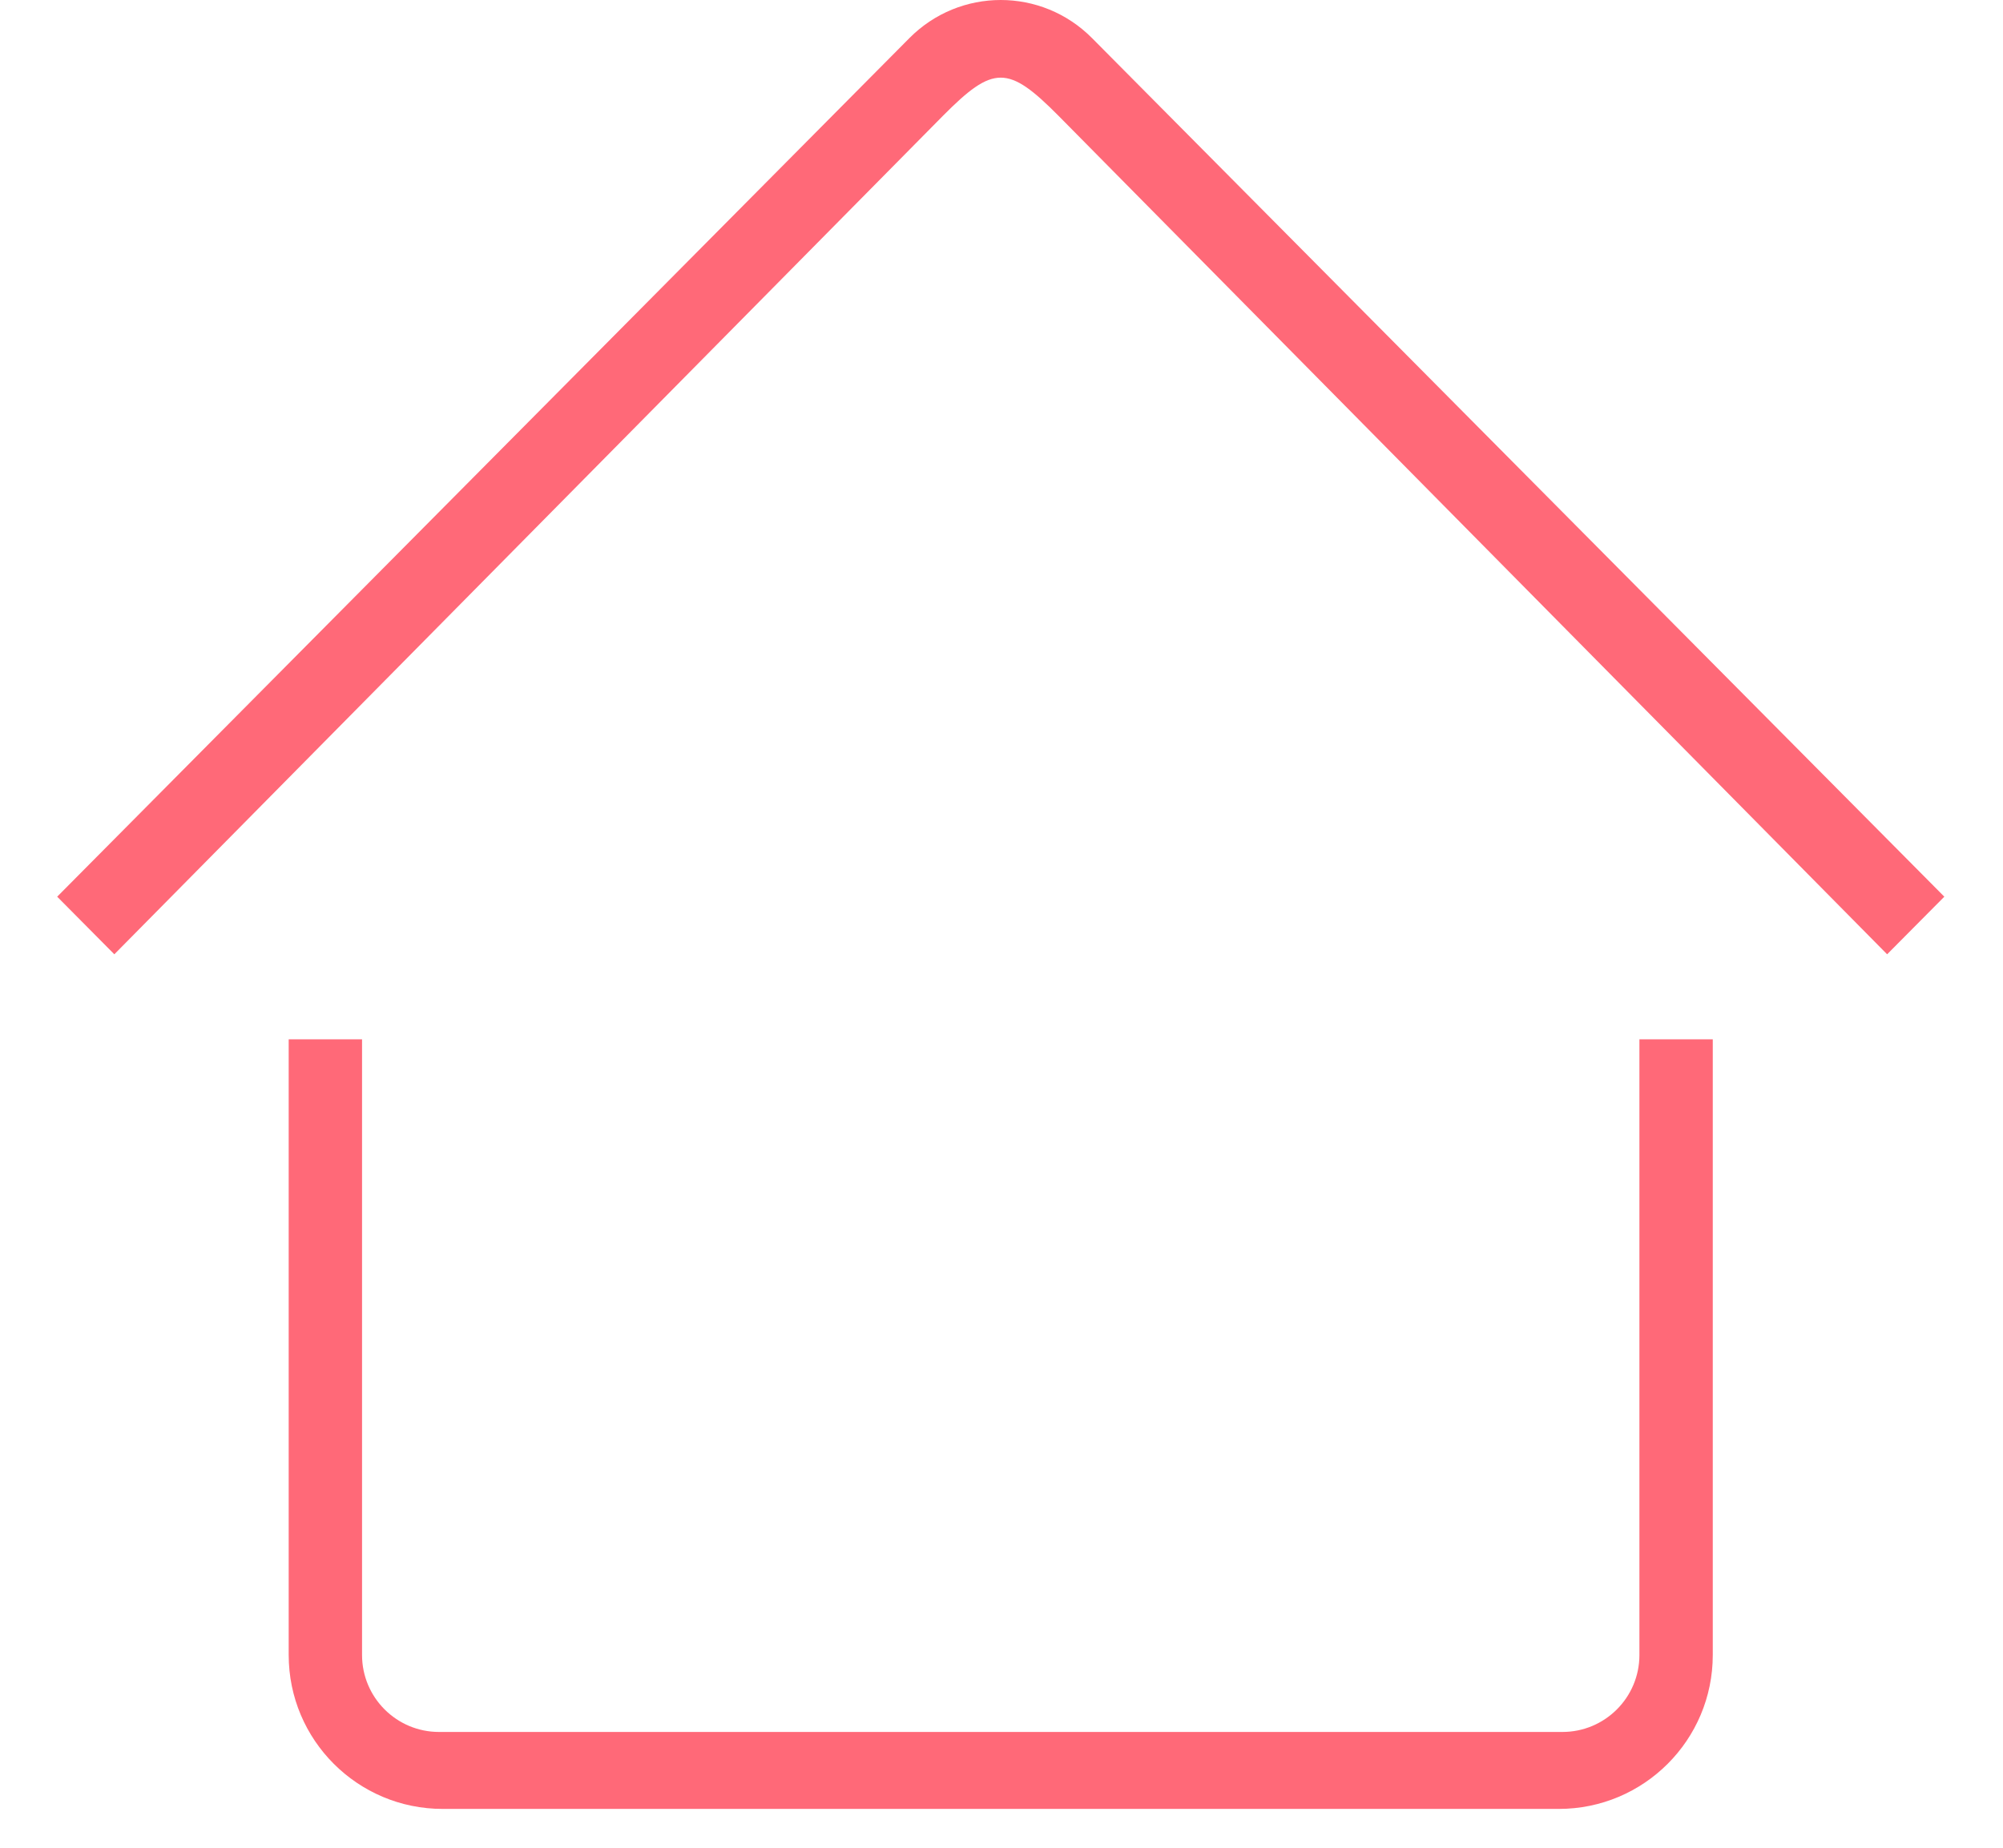
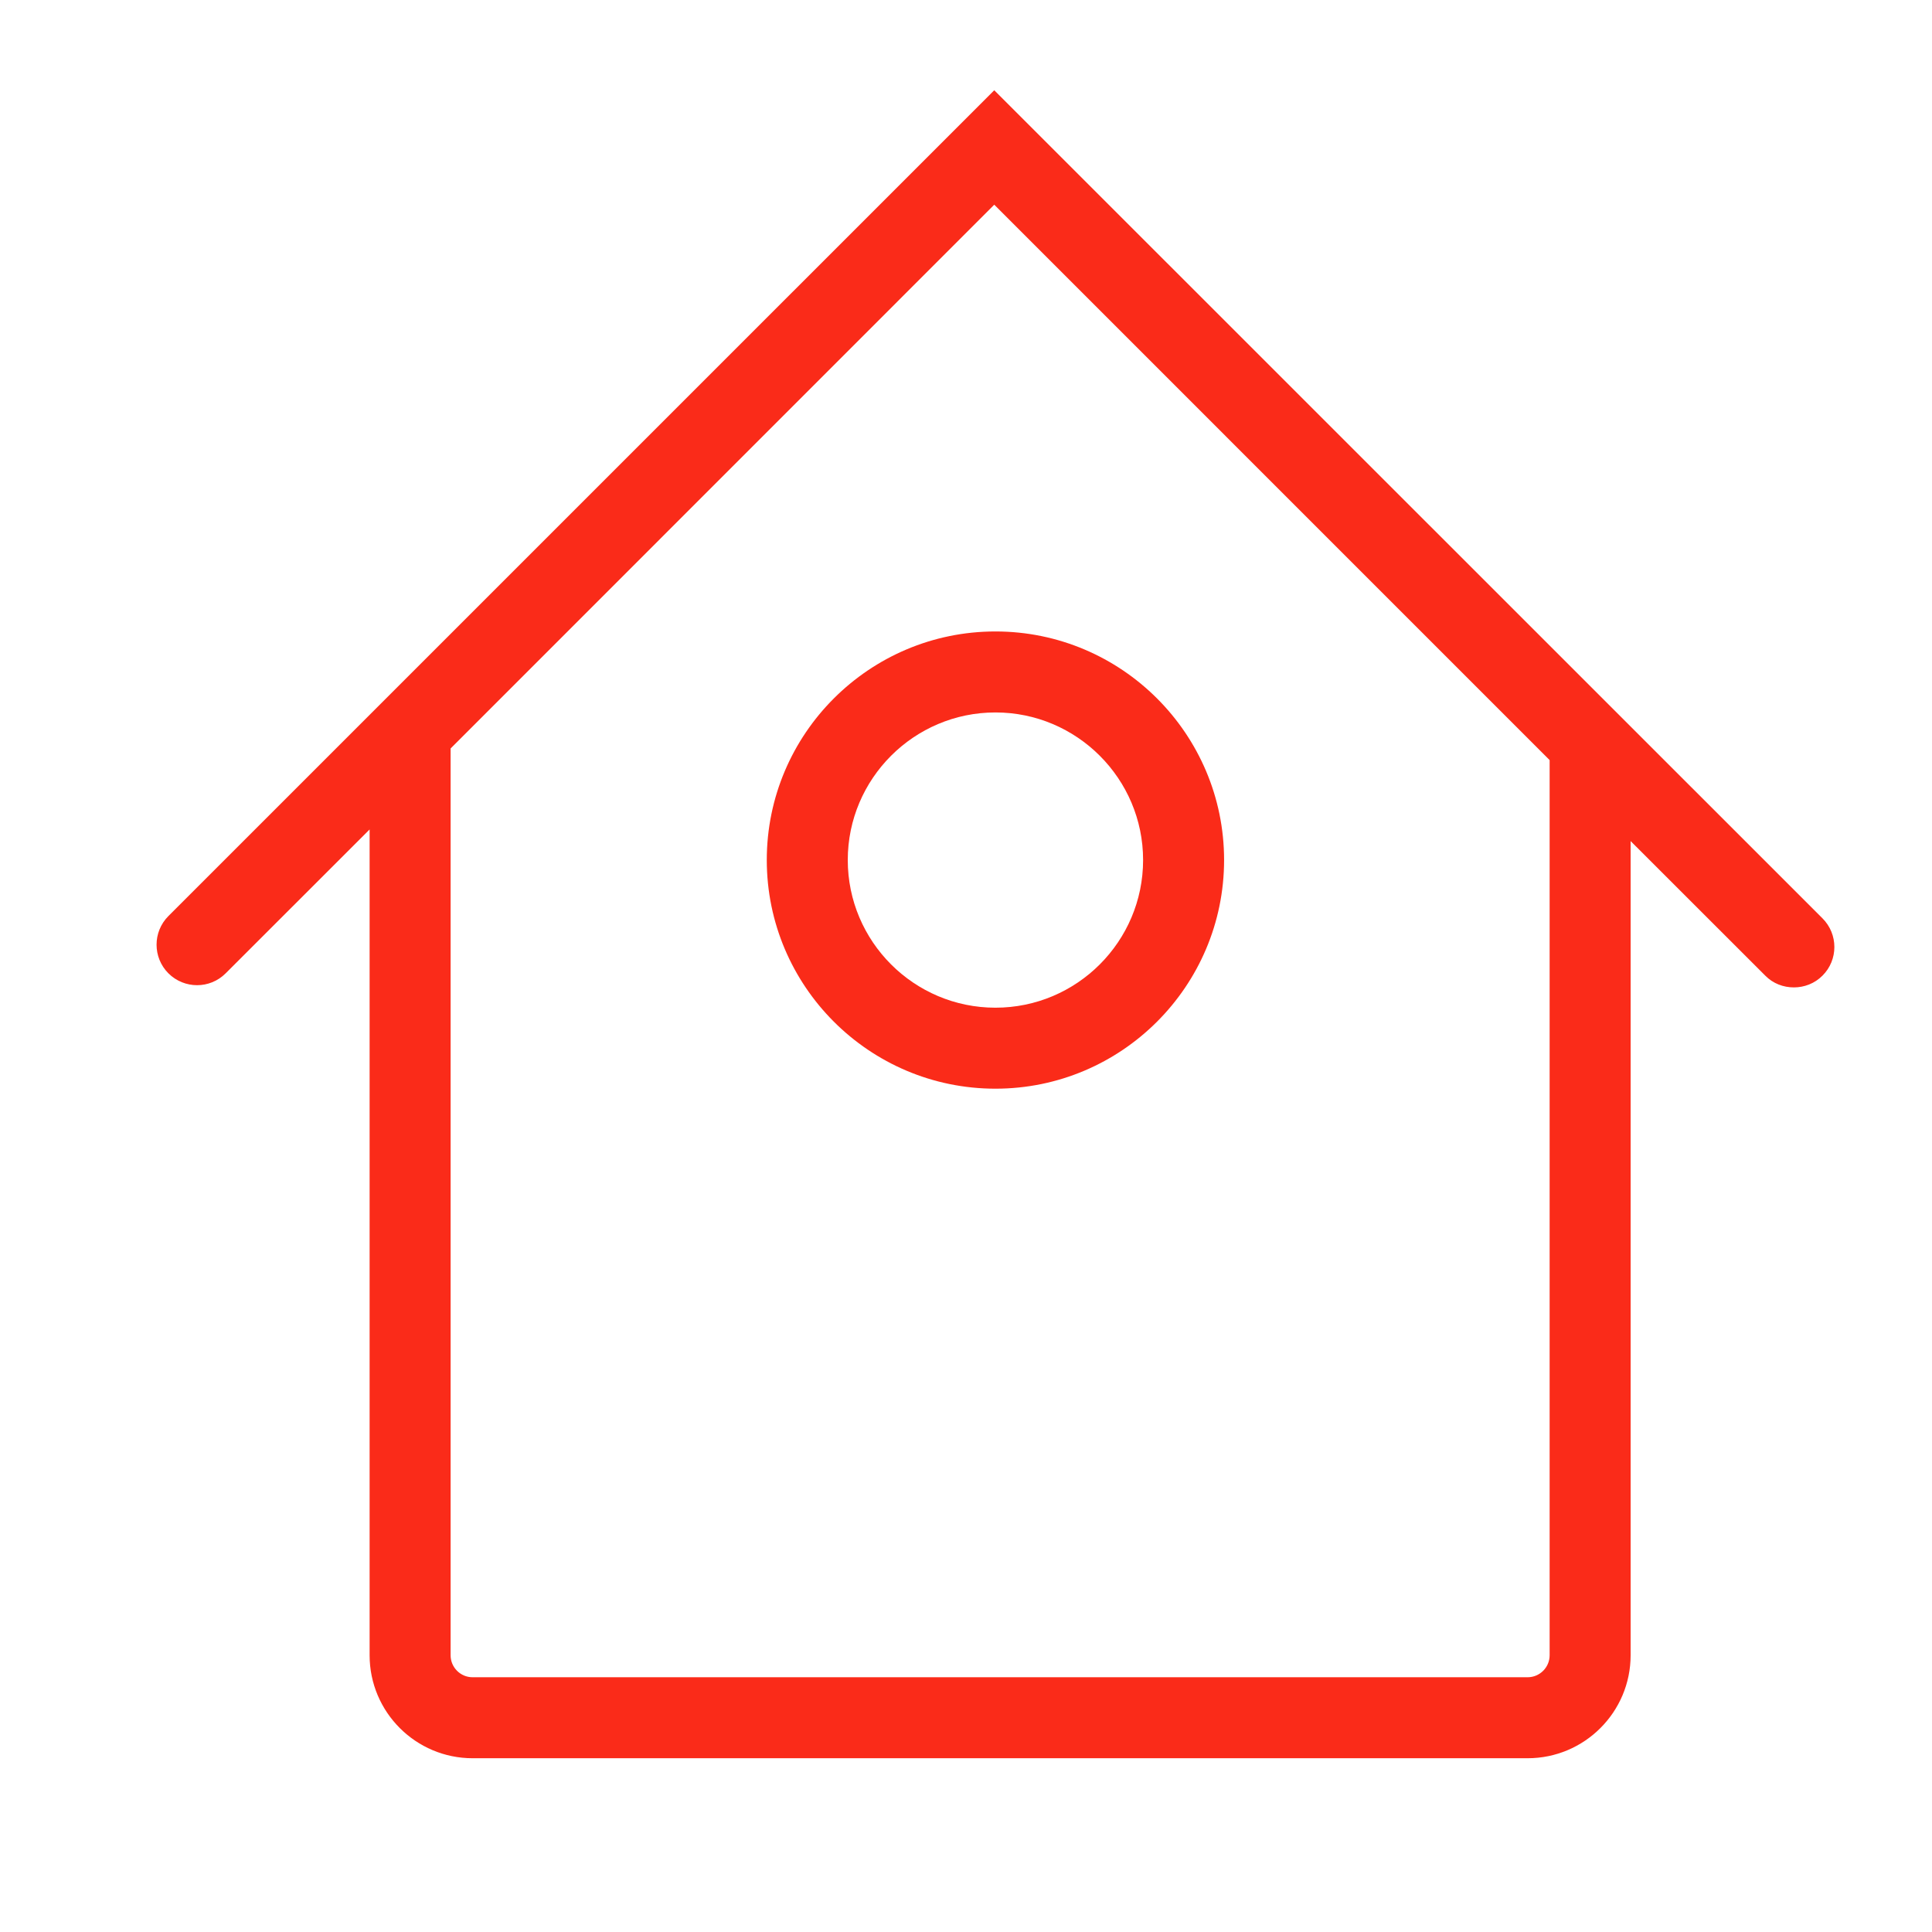
- <svg xmlns="http://www.w3.org/2000/svg" class="icon" width="200px" height="184.50px" viewBox="0 0 1110 1024" version="1.1">
-   <path fill="#ff6978" d="M1045.799 528.957 586.569 64.16c-27.942-28.155-36.047-28.155-63.989 0L63.349 528.957l-31.675-31.931L503.959 21.116c27.963-28.155 73.268-28.155 101.21 0l472.327 475.91L1045.799 528.957zM200.628 917.351c0 23.569 19.111 42.66 42.66 42.66l622.574 0c23.548 0 42.66-19.09 42.66-42.66L908.521 576.075l40.655 0 0 341.276c0 47.117-38.202 85.319-85.319 85.319l-618.564 0c-47.117 0-85.319-38.202-85.319-85.319L159.973 576.075l40.655 0L200.628 917.351z" />
+ <svg xmlns="http://www.w3.org/2000/svg" t="1636357212509" class="icon" viewBox="0 0 1024 1024" version="1.1" p-id="3081" width="200" height="200">
+   <defs>
+     <style type="text/css" />
+   </defs>
+   <path d="M965.964 486.747 526.971 47.84 89.258 485.532c-8.363 8.384-8.363 21.966 0 30.349 8.425 8.386 21.988 8.386 30.349 0l76.297-76.253L195.904 877.321c0 30.1 24.46 54.58 54.56 54.58l559.219 0c30.1 0 54.58-24.481 54.58-54.58L864.263 445.791l71.351 71.307c4.151 4.234 9.642 6.246 15.175 6.246 5.449 0 10.982-2.013 15.176-6.246C974.348 508.756 974.348 495.132 965.964 486.747M821.338 877.321c0 6.415-5.24 11.654-11.655 11.654L250.464 888.976c-6.415 0-11.633-5.239-11.633-11.654L238.831 396.703l288.141-288.205L821.338 402.865 821.338 877.321 821.338 877.321z" p-id="3082" fill="#fa2b19" />
+   <path d="M406.409 455.834c0 66.822 54.328 121.193 121.193 121.193 66.863 0 121.192-54.371 121.192-121.193 0-66.82-54.329-121.149-121.192-121.149C460.737 334.686 406.409 389.014 406.409 455.834M527.601 377.61c43.134 0 78.263 35.13 78.263 78.224 0 43.179-35.129 78.266-78.263 78.266-43.136 0-78.267-35.087-78.267-78.266C449.334 412.74 484.464 377.61 527.601 377.61" p-id="3083" fill="#fa2b19" />
</svg>
